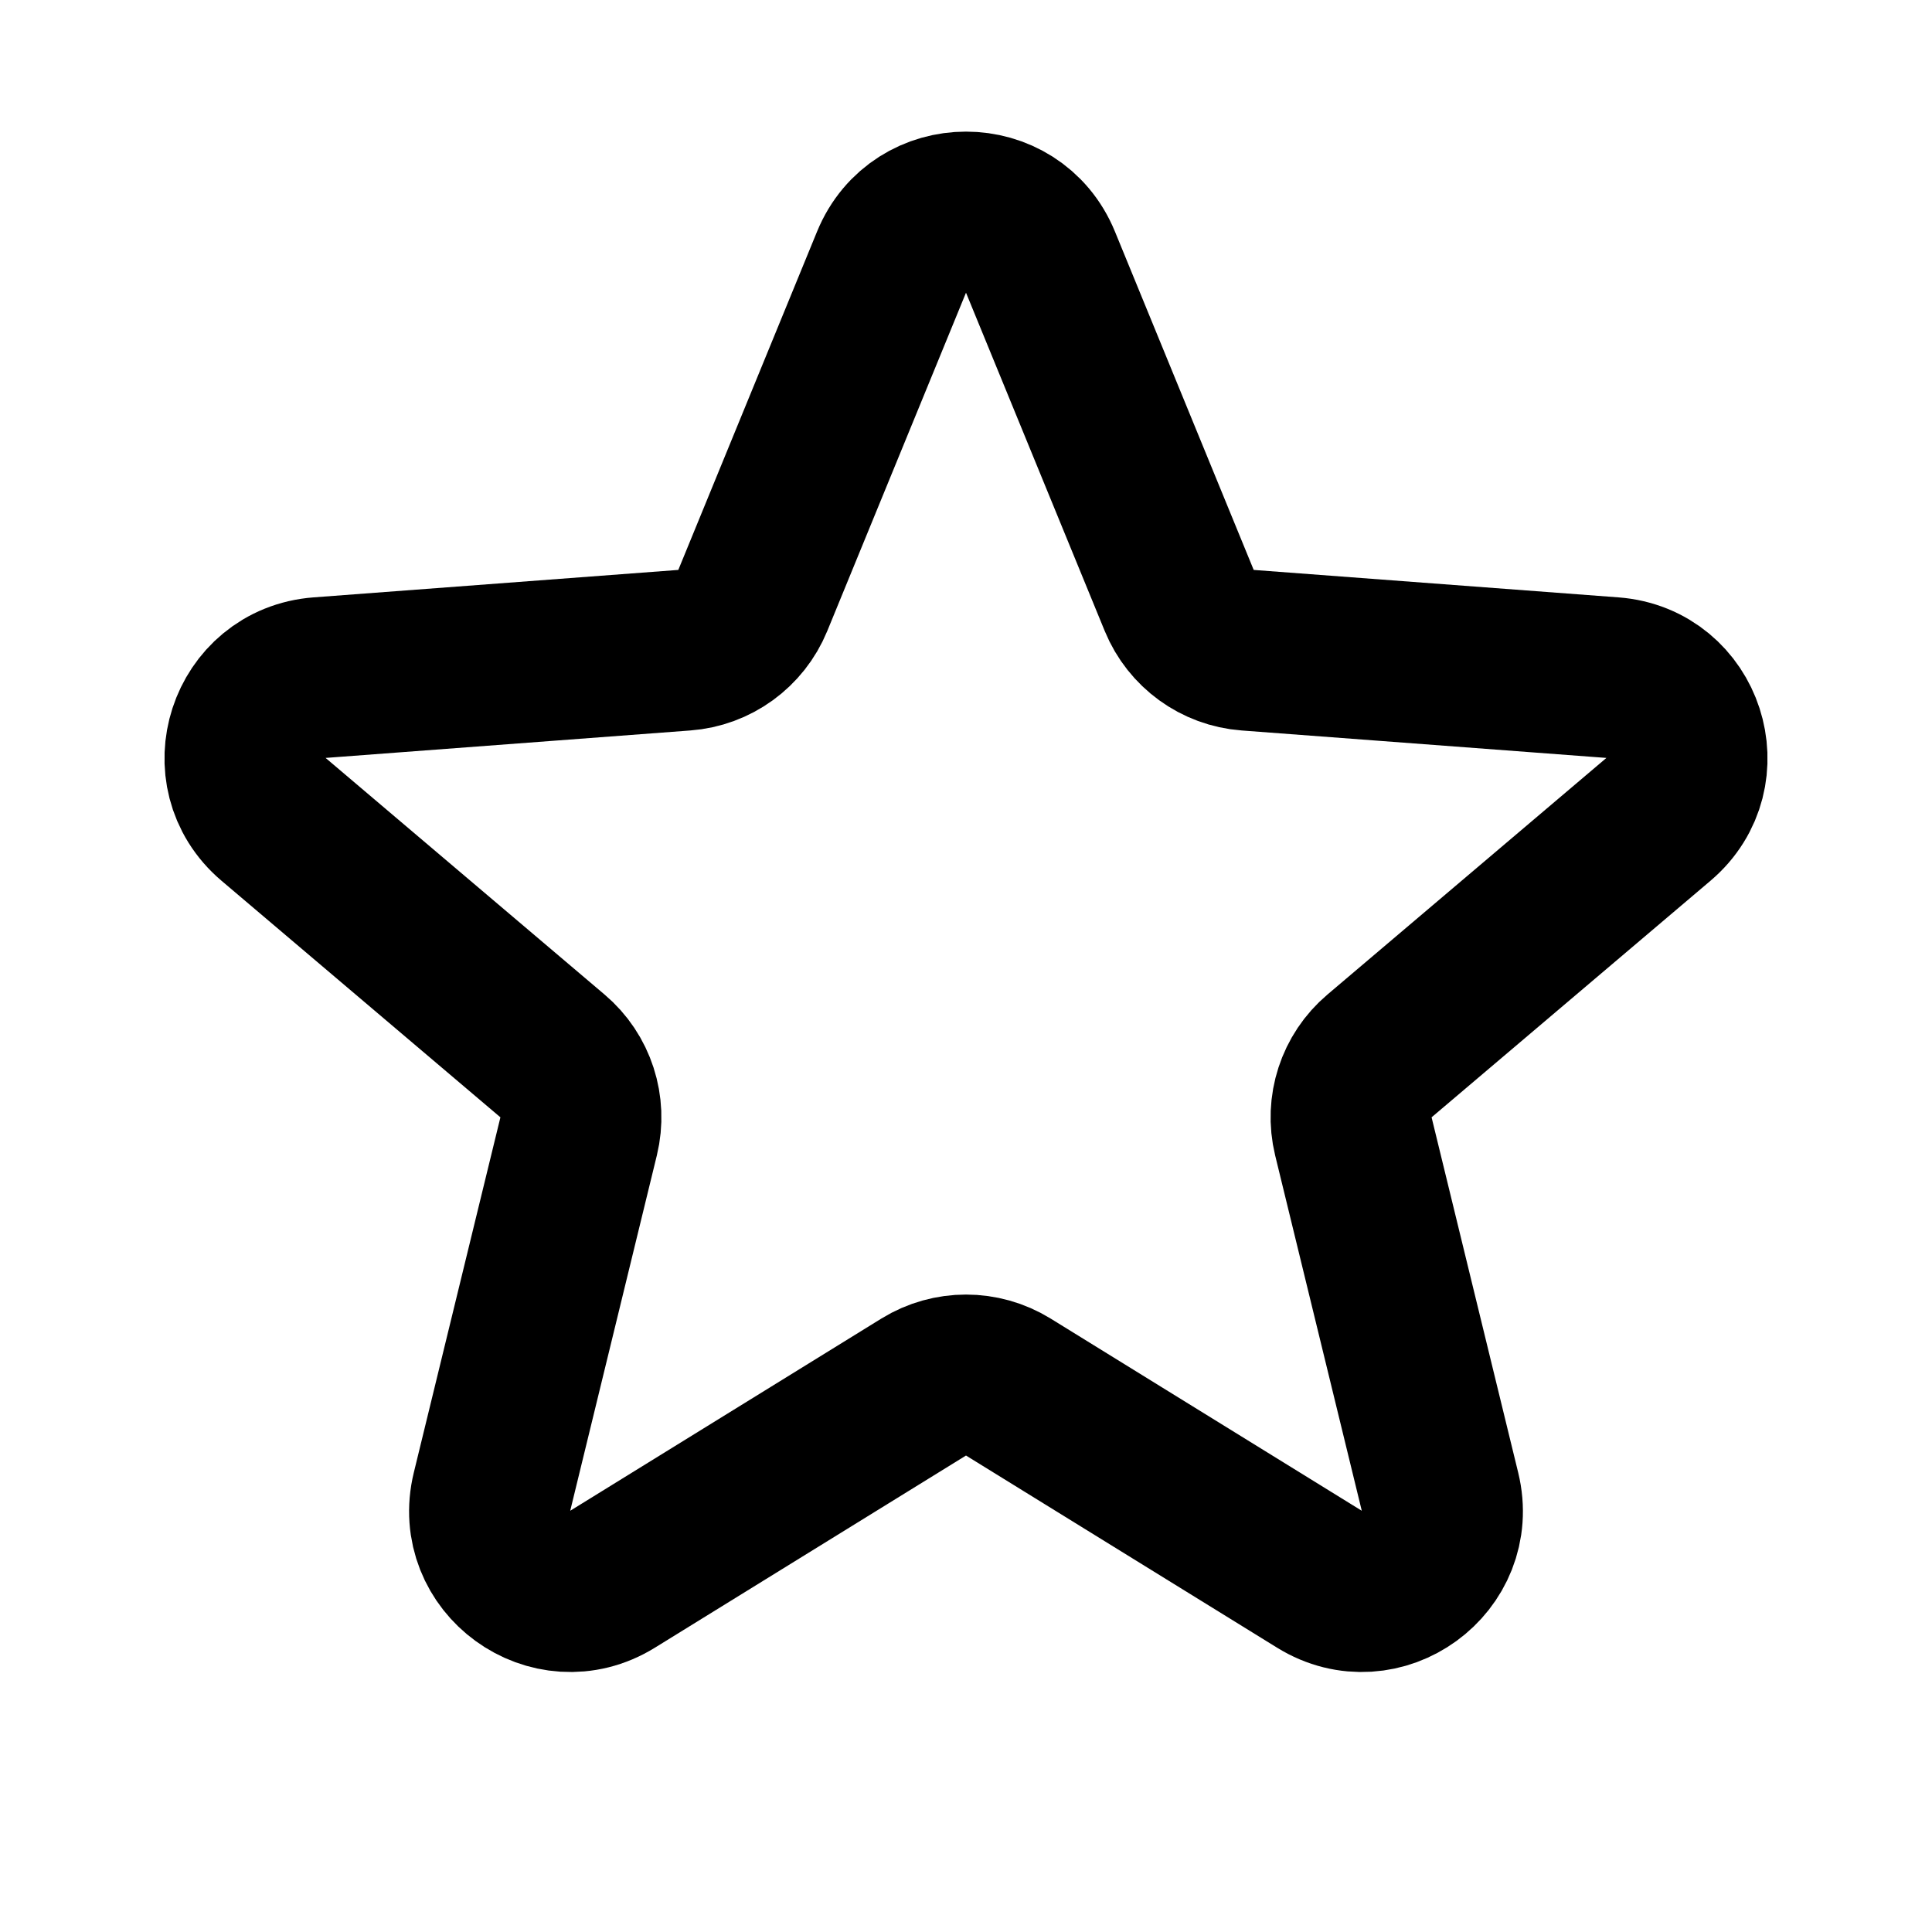
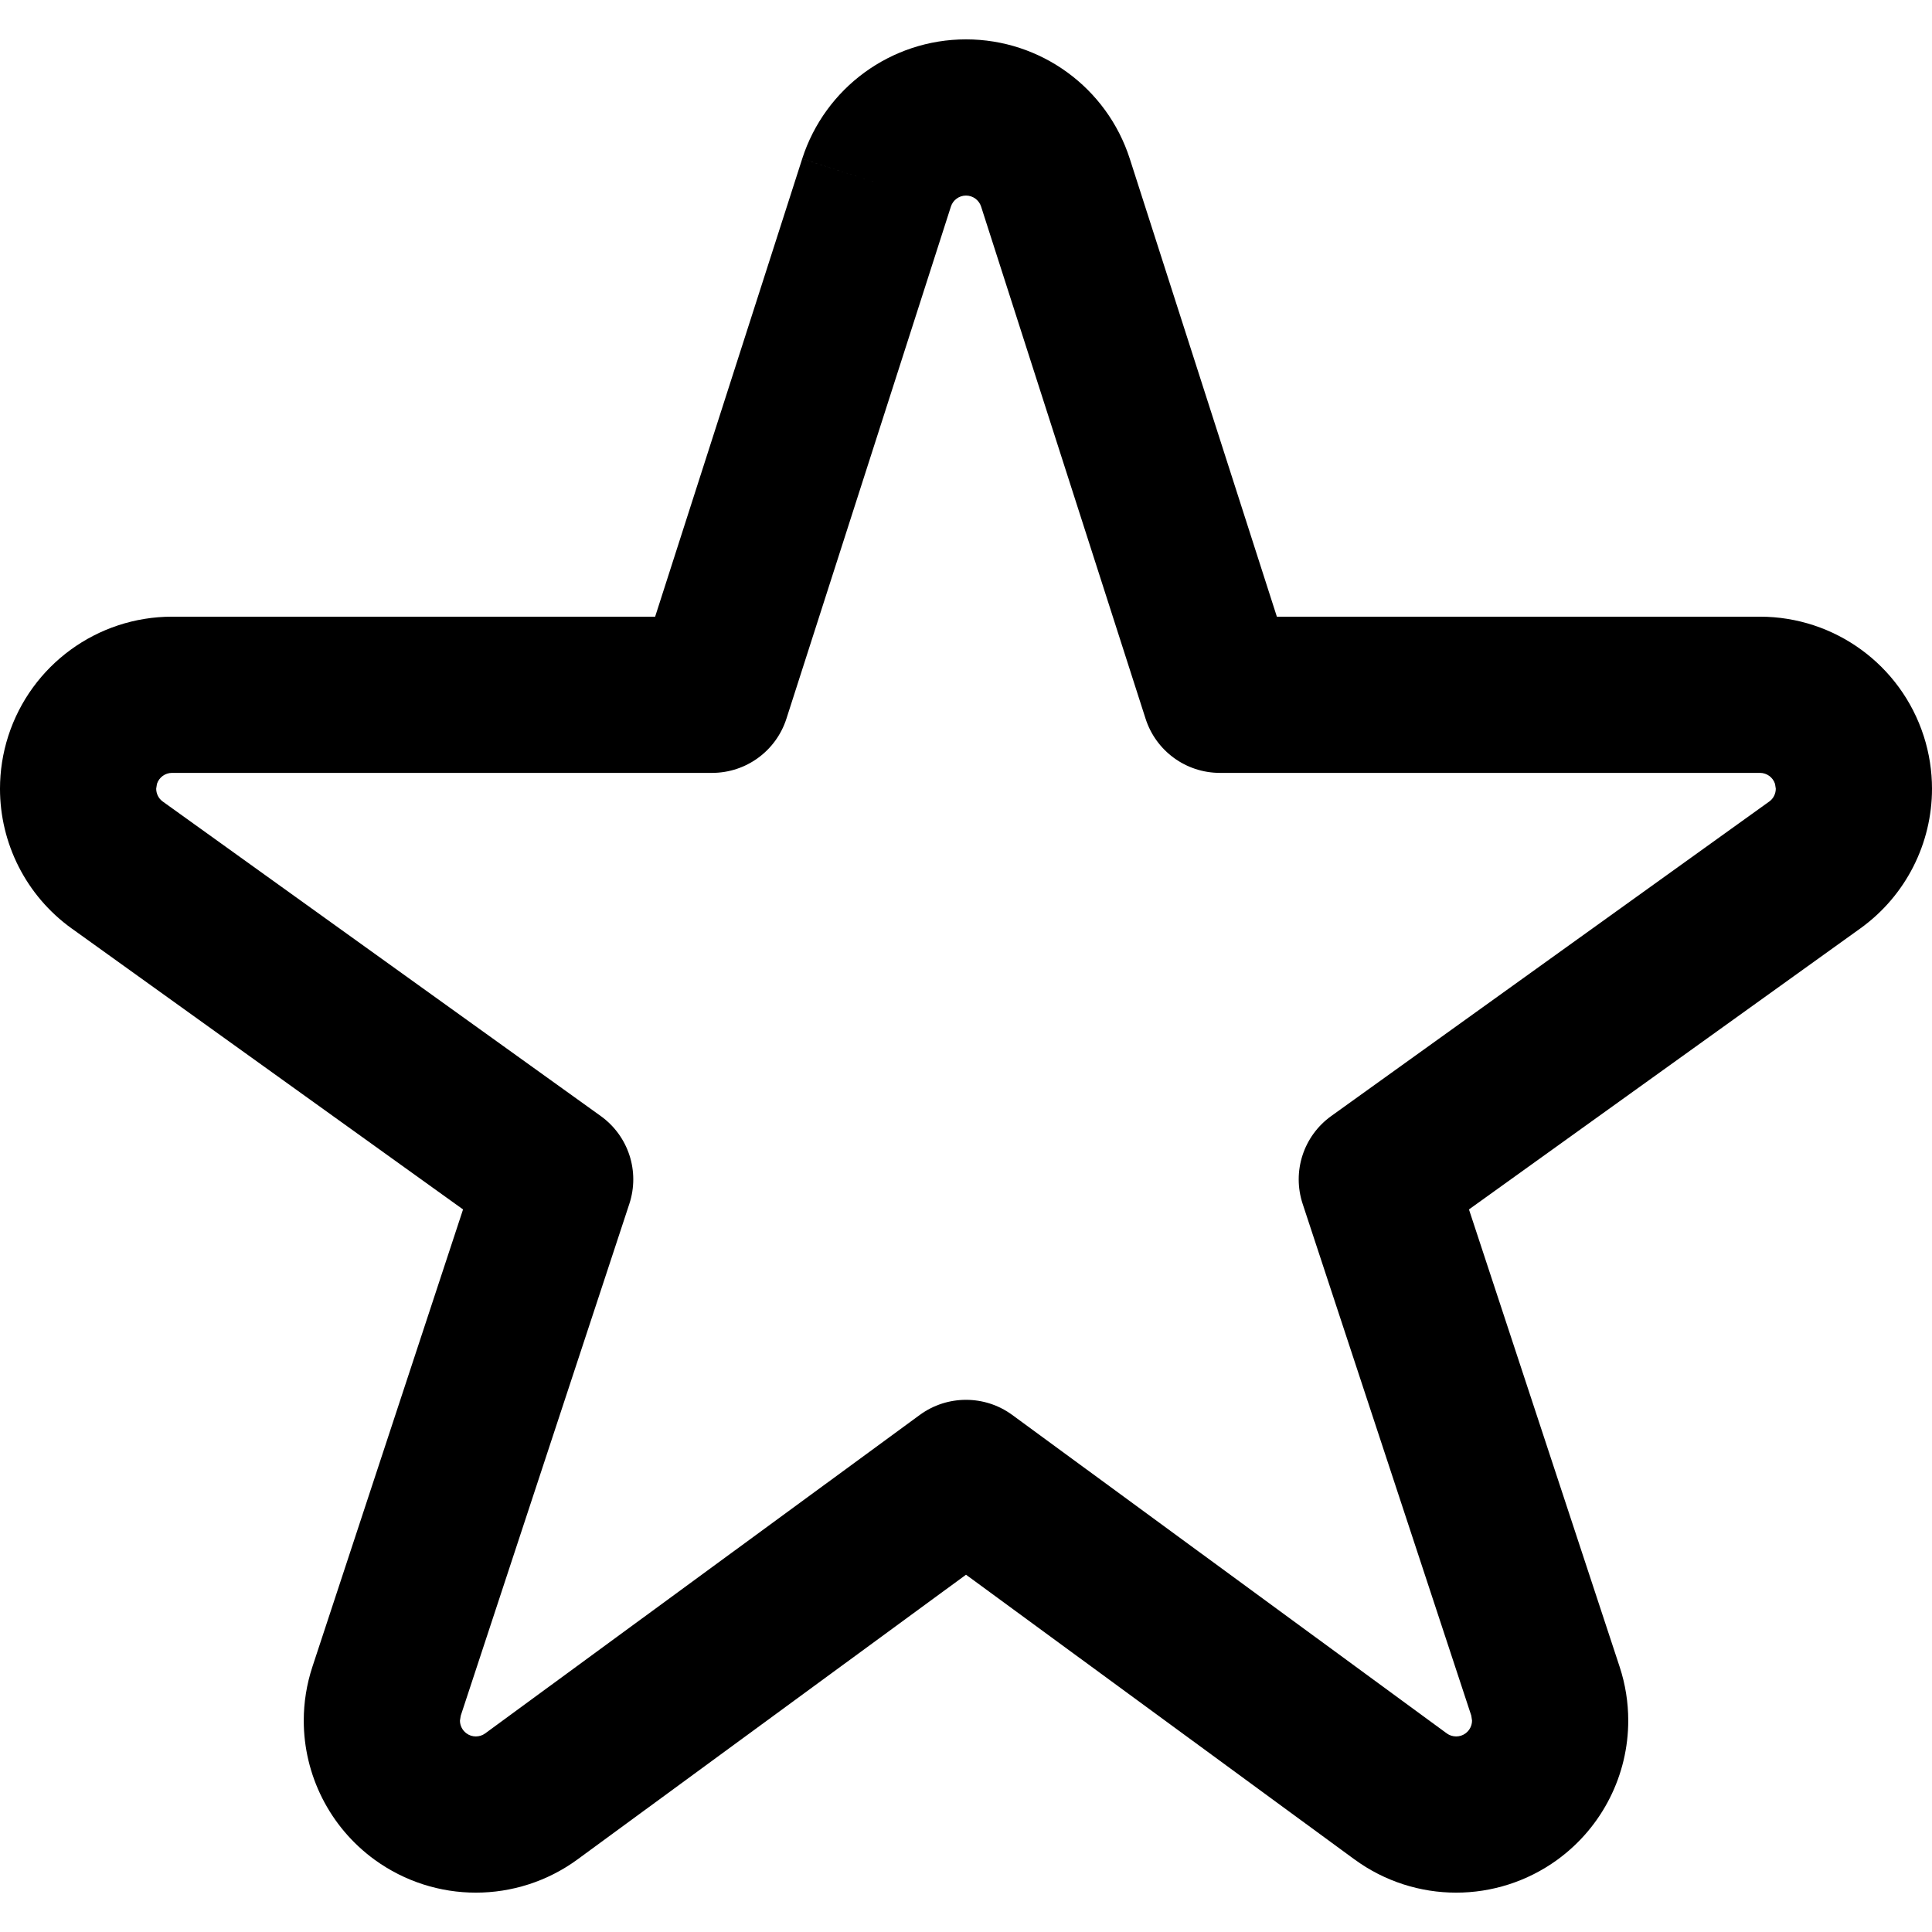
- <svg xmlns="http://www.w3.org/2000/svg" width="800px" height="800px" viewBox="0 0 24 24" fill="none">
-   <path d="M11.075 3.256C11.414 2.428 12.586 2.428 12.925 3.256L14.649 7.46C14.793 7.81 15.122 8.049 15.499 8.077L20.03 8.418C20.922 8.485 21.284 9.599 20.602 10.178L17.137 13.117C16.848 13.361 16.723 13.748 16.812 14.116L17.888 18.53C18.1 19.399 17.152 20.088 16.391 19.618L12.525 17.23C12.203 17.032 11.797 17.032 11.475 17.23L7.609 19.618C6.848 20.088 5.9 19.399 6.112 18.53L7.188 14.116C7.277 13.748 7.152 13.361 6.863 13.117L3.398 10.178C2.716 9.599 3.078 8.485 3.97 8.418L8.5 8.077C8.878 8.049 9.207 7.81 9.351 7.46L11.075 3.256Z" stroke="#000000" stroke-width="2" />
+ <svg xmlns="http://www.w3.org/2000/svg" height="800px" width="800px" version="1.1" id="_x32_" viewBox="0 0 512 512" xml:space="preserve">
+   <style type="text/css">
+ 	.st0{fill:#000000;}
+ </style>
+   <g>
+     <path class="st0" d="M512,209.015c0-4.653-0.716-9.372-2.19-13.952l-0.008-0.014c-6.077-18.85-23.6-31.616-43.403-31.623H338.382   l-38.97-121.336c-6.062-18.858-23.59-31.652-43.41-31.659c-19.835,0.007-37.352,12.801-43.414,31.652l19.706,6.336l-19.706-6.329   l-38.97,121.336H45.601c-19.803,0.007-37.327,12.773-43.408,31.623l-0.004,0.014c-1.474,4.581-2.19,9.3-2.19,13.952   c-0.007,14.406,6.85,28.322,19.023,37.06l-0.011-0.014l103.702,74.452L82.794,441.704l0.007-0.021   c-1.55,4.689-2.302,9.515-2.302,14.29c-0.006,14.319,6.776,28.135,18.782,36.88l0.015,0.008c7.976,5.789,17.418,8.716,26.804,8.709   c9.44,0.007,18.944-2.942,26.945-8.803l0.007-0.008l102.95-75.443l102.942,75.443l0.022,0.008c7.99,5.854,17.491,8.81,26.934,8.803   c9.374,0.007,18.825-2.913,26.804-8.709l0.011-0.008c12.015-8.753,18.8-22.568,18.786-36.894c0-4.761-0.741-9.58-2.284-14.255   L389.29,320.512l103.694-74.452l-0.01,0.007C505.138,237.337,512.007,223.421,512,209.015z M468.852,212.431h-0.007L352.805,295.75   c-7.364,5.286-10.421,14.686-7.587,23.288l44.684,135.611l0.201,1.309c0,1.323-0.619,2.604-1.752,3.423l0.015-0.007   c-0.756,0.546-1.575,0.791-2.467,0.798c-0.895-0.007-1.736-0.258-2.506-0.812l0.014,0.007l-115.169-84.405   c-7.264-5.322-17.206-5.322-24.47,0L128.592,459.36c-0.758,0.554-1.593,0.805-2.492,0.812c-0.888-0.007-1.715-0.252-2.47-0.805   c-1.122-0.82-1.73-2.086-1.737-3.395l0.212-1.301l0.006-0.022l44.67-135.611c2.833-8.609-0.227-18.002-7.592-23.288L43.152,212.431   l-0.007-0.007c-1.119-0.784-1.744-2.071-1.752-3.409l0.201-1.273c0.558-1.748,2.194-2.927,4.006-2.92H188.71   c9.001,0,16.955-5.804,19.706-14.377L252,54.74c0.553-1.734,2.19-2.92,4.002-2.912c1.805-0.008,3.445,1.179,4.002,2.919   l43.579,135.698c2.748,8.573,10.706,14.377,19.706,14.377h143.11c1.812-0.007,3.448,1.172,4.002,2.92l0.202,1.273   C470.596,210.353,469.977,211.633,468.852,212.431z" />
+   </g>
</svg>
